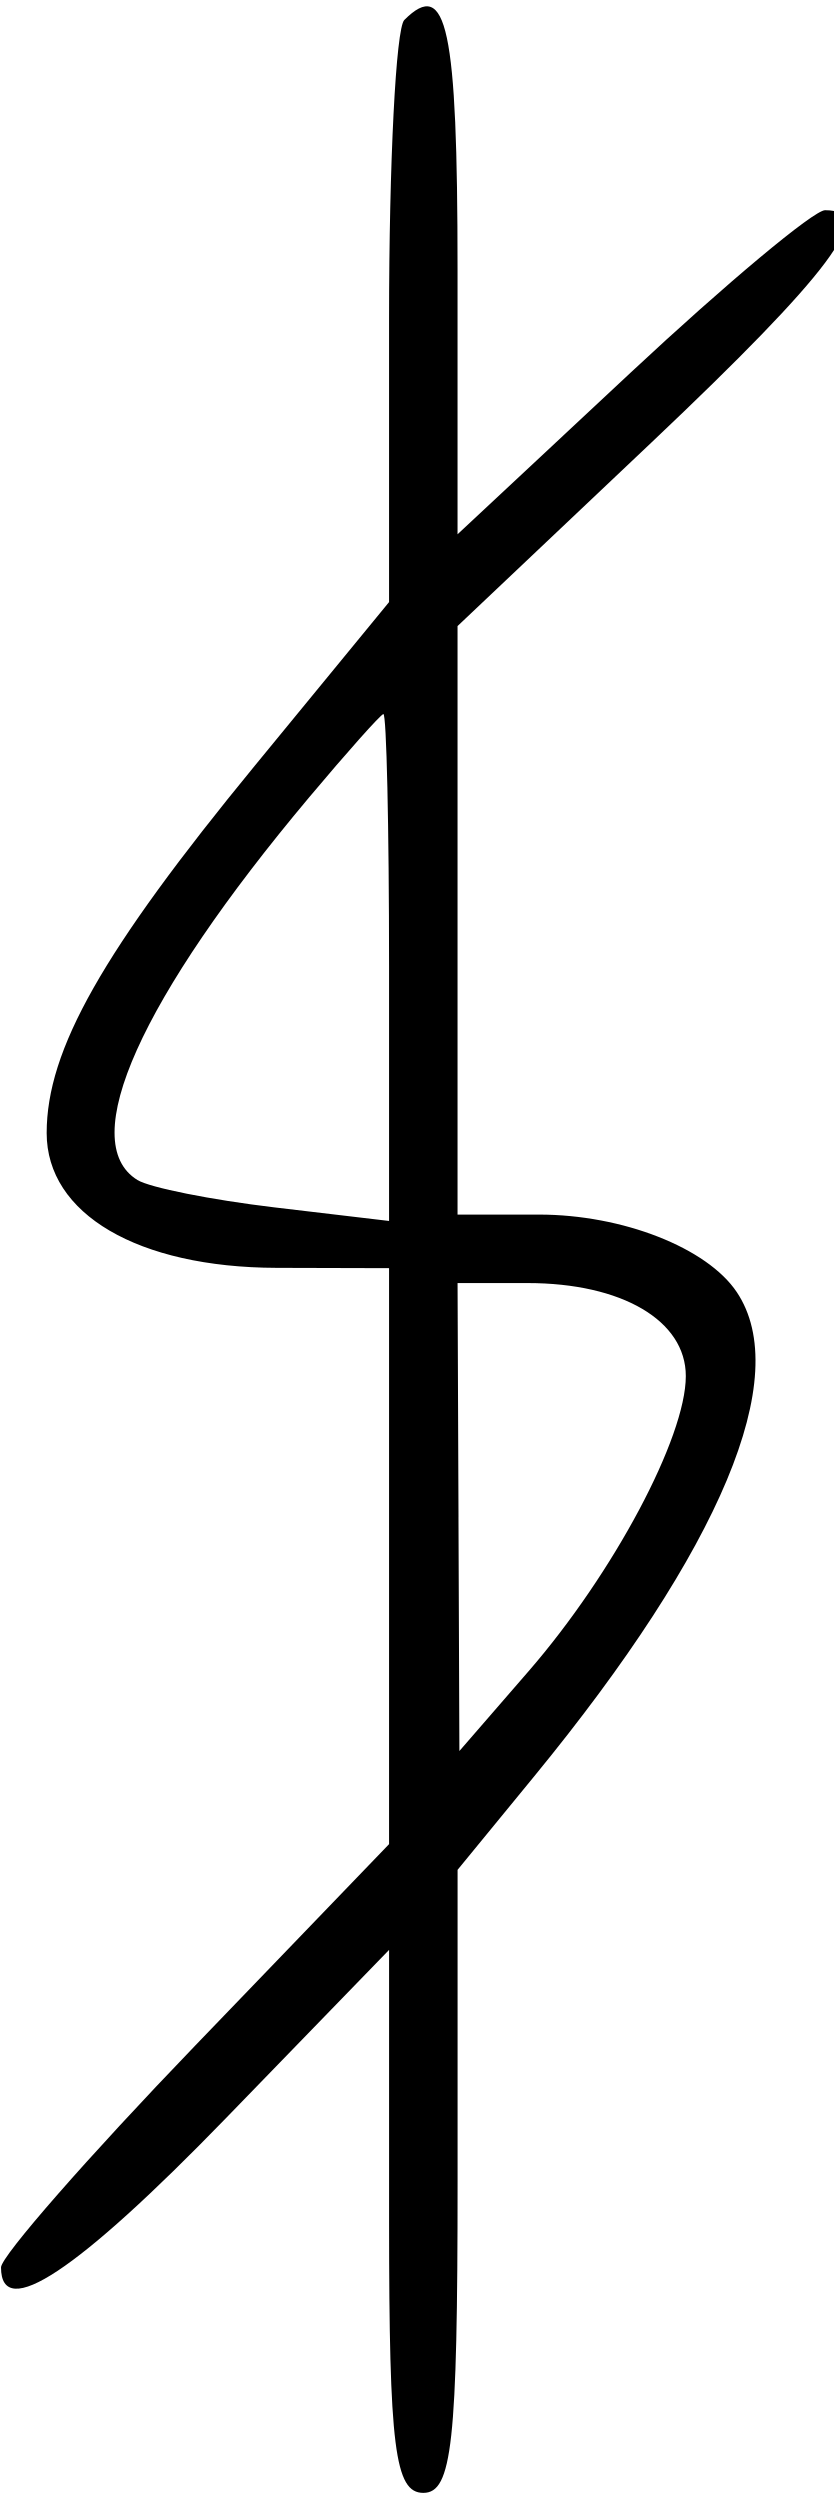
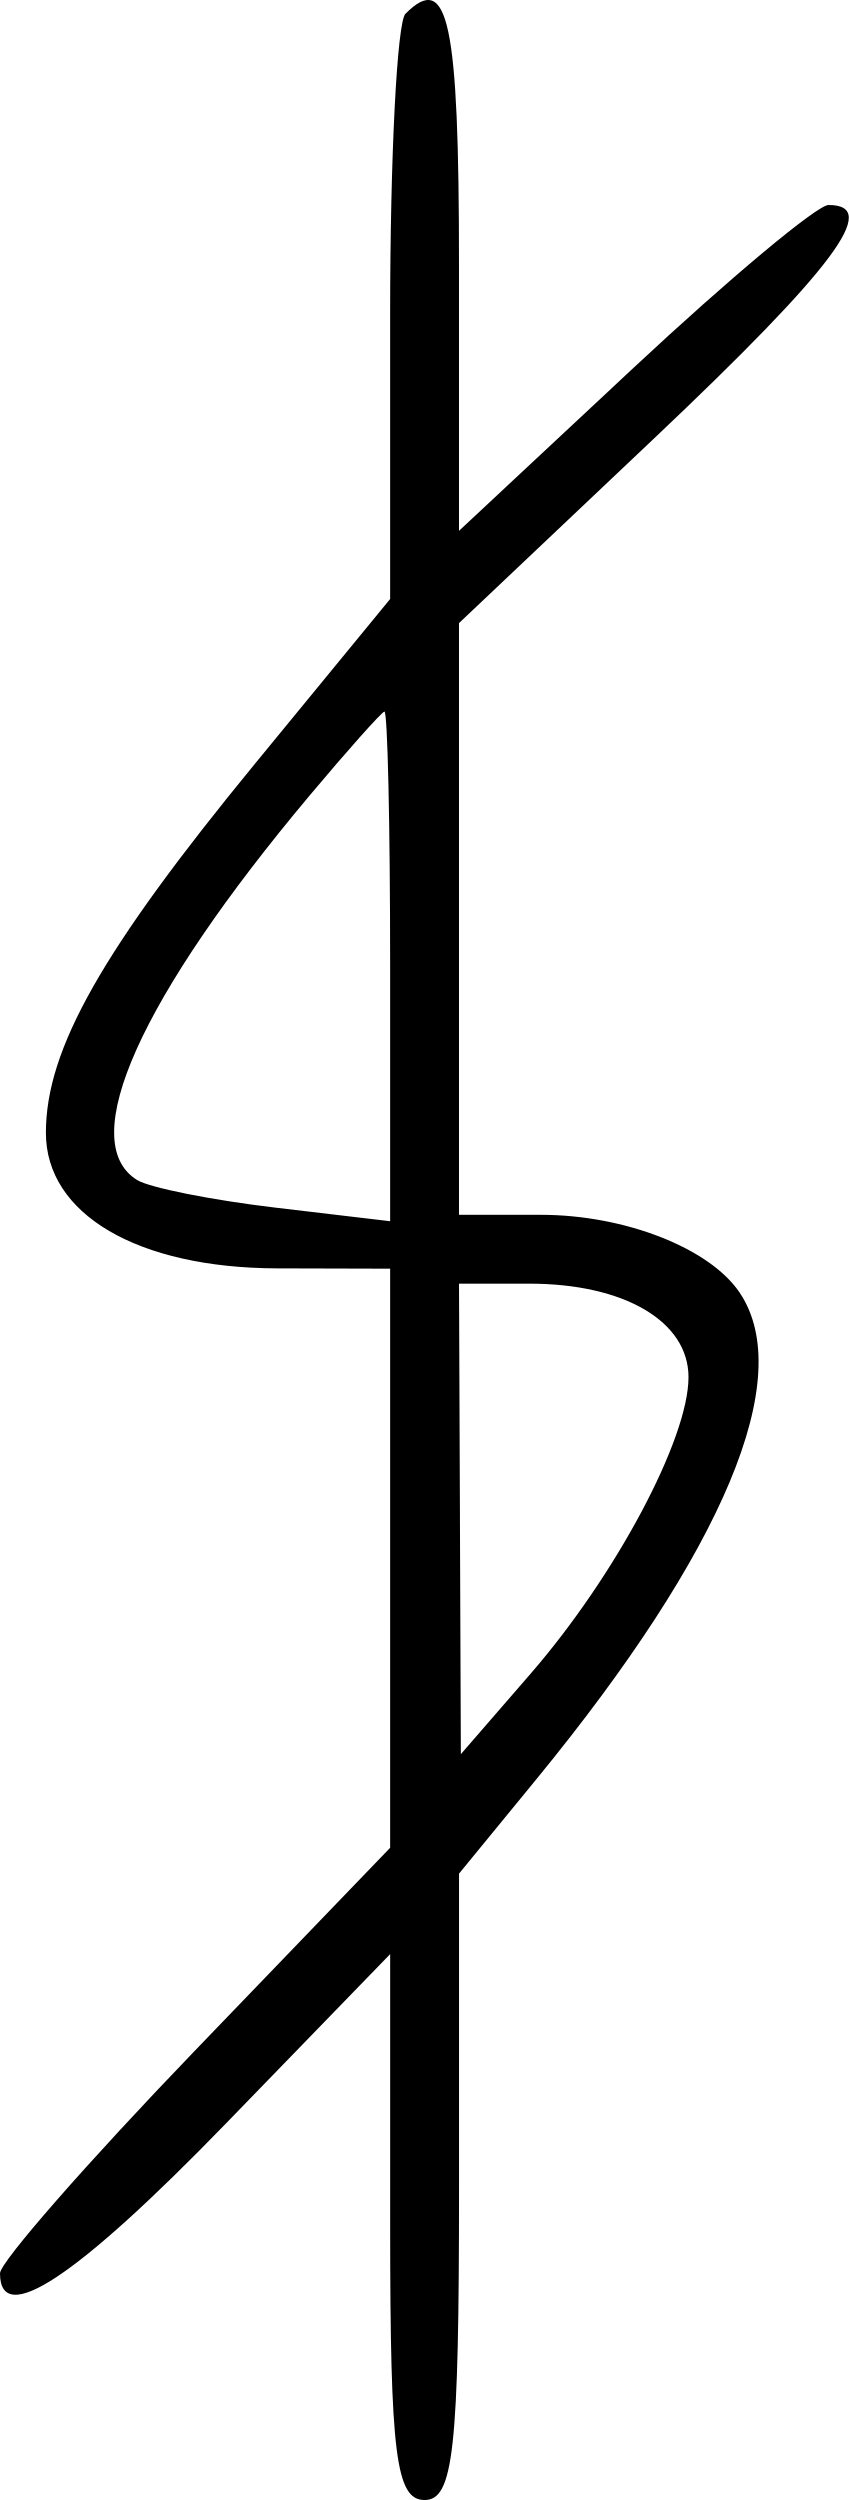
- <svg xmlns="http://www.w3.org/2000/svg" width="40" height="120" viewBox="0 0 40 120" version="1.1" id="svg1">
+ <svg xmlns="http://www.w3.org/2000/svg" width="40.524" height="119.354" viewBox="0.049 0.303 40.524 119.354" version="1.1" id="svg1">
  <defs id="defs1" />
  <path d="M 19.406,0.96 C 19.004,1.361 18.675,7.812 18.675,15.295 v 13.605 l -6.444,7.853 C 4.916,45.668 2.24,50.39 2.24,54.385 c 0,3.885 4.376,6.452 11.031,6.472 l 5.404,0.015 v 13.823 13.824 l -9.313,9.677 c -5.122,5.322 -9.313,10.109 -9.313,10.638 0,2.622 3.657,0.198 10.772,-7.138 l 7.855,-8.101 v 13.032 c 0,10.853 0.275,13.031 1.644,13.031 1.381,0 1.644,-2.392 1.644,-14.953 V 89.752 l 3.69,-4.503 C 34.626,74.298 38.067,66.069 35.368,62.025 33.944,59.893 29.882,58.3 25.869,58.3 H 21.962 V 44.176 30.051 l 9.313,-8.816 c 8.596,-8.138 10.844,-11.145 8.328,-11.145 -0.541,0 -4.732,3.5 -9.313,7.778 l -8.328,7.778 V 12.938 c 0,-11.628 -0.512,-14.024 -2.556,-11.978 M 14.84,38.271 c -8.108,9.664 -11.196,16.545 -8.244,18.369 0.588,0.364 3.547,0.954 6.574,1.314 l 5.505,0.652 V 46.4 c 0,-6.712 -0.123,-12.17 -0.274,-12.126 -0.151,0.044 -1.753,1.843 -3.561,3.997 m 7.167,34.547 0.044,11.231 3.325,-3.835 c 4.073,-4.698 7.543,-11.213 7.543,-14.162 0,-2.664 -3.066,-4.465 -7.597,-4.465 h -3.359 l 0.045,11.231" stroke="none" fill="#000000" fill-rule="evenodd" id="path1" style="stroke-width:1" />
</svg>
